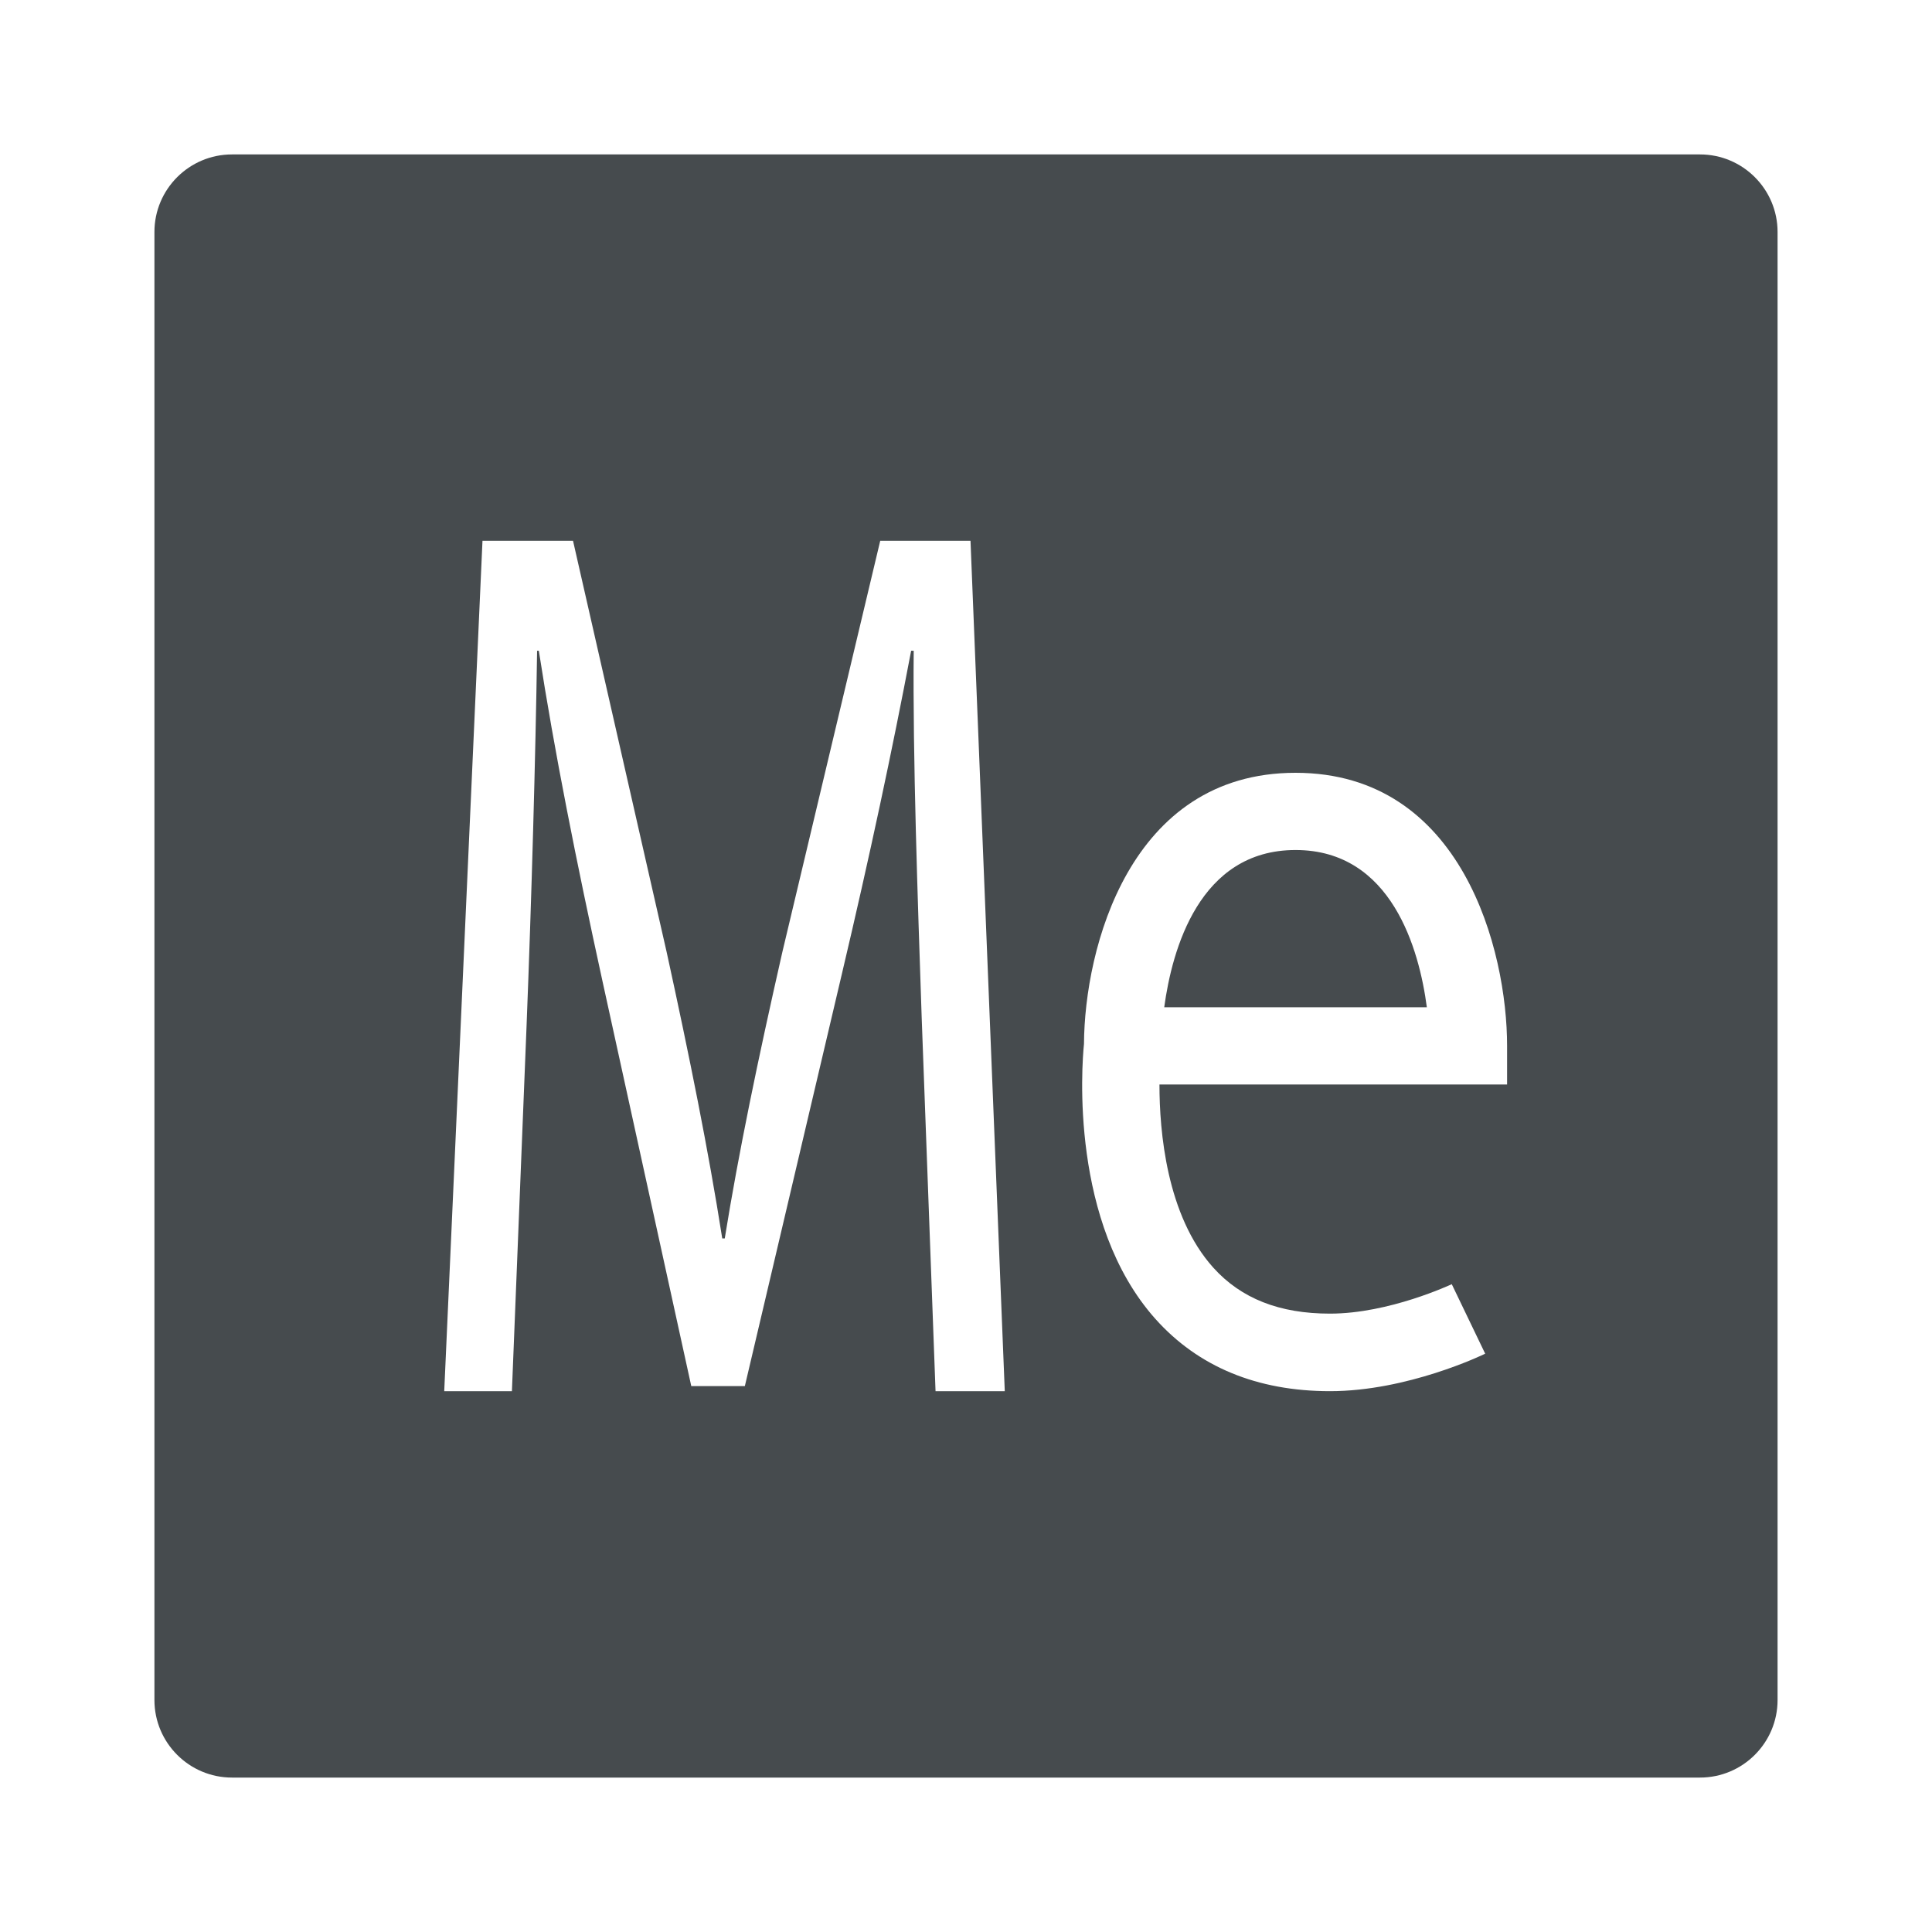
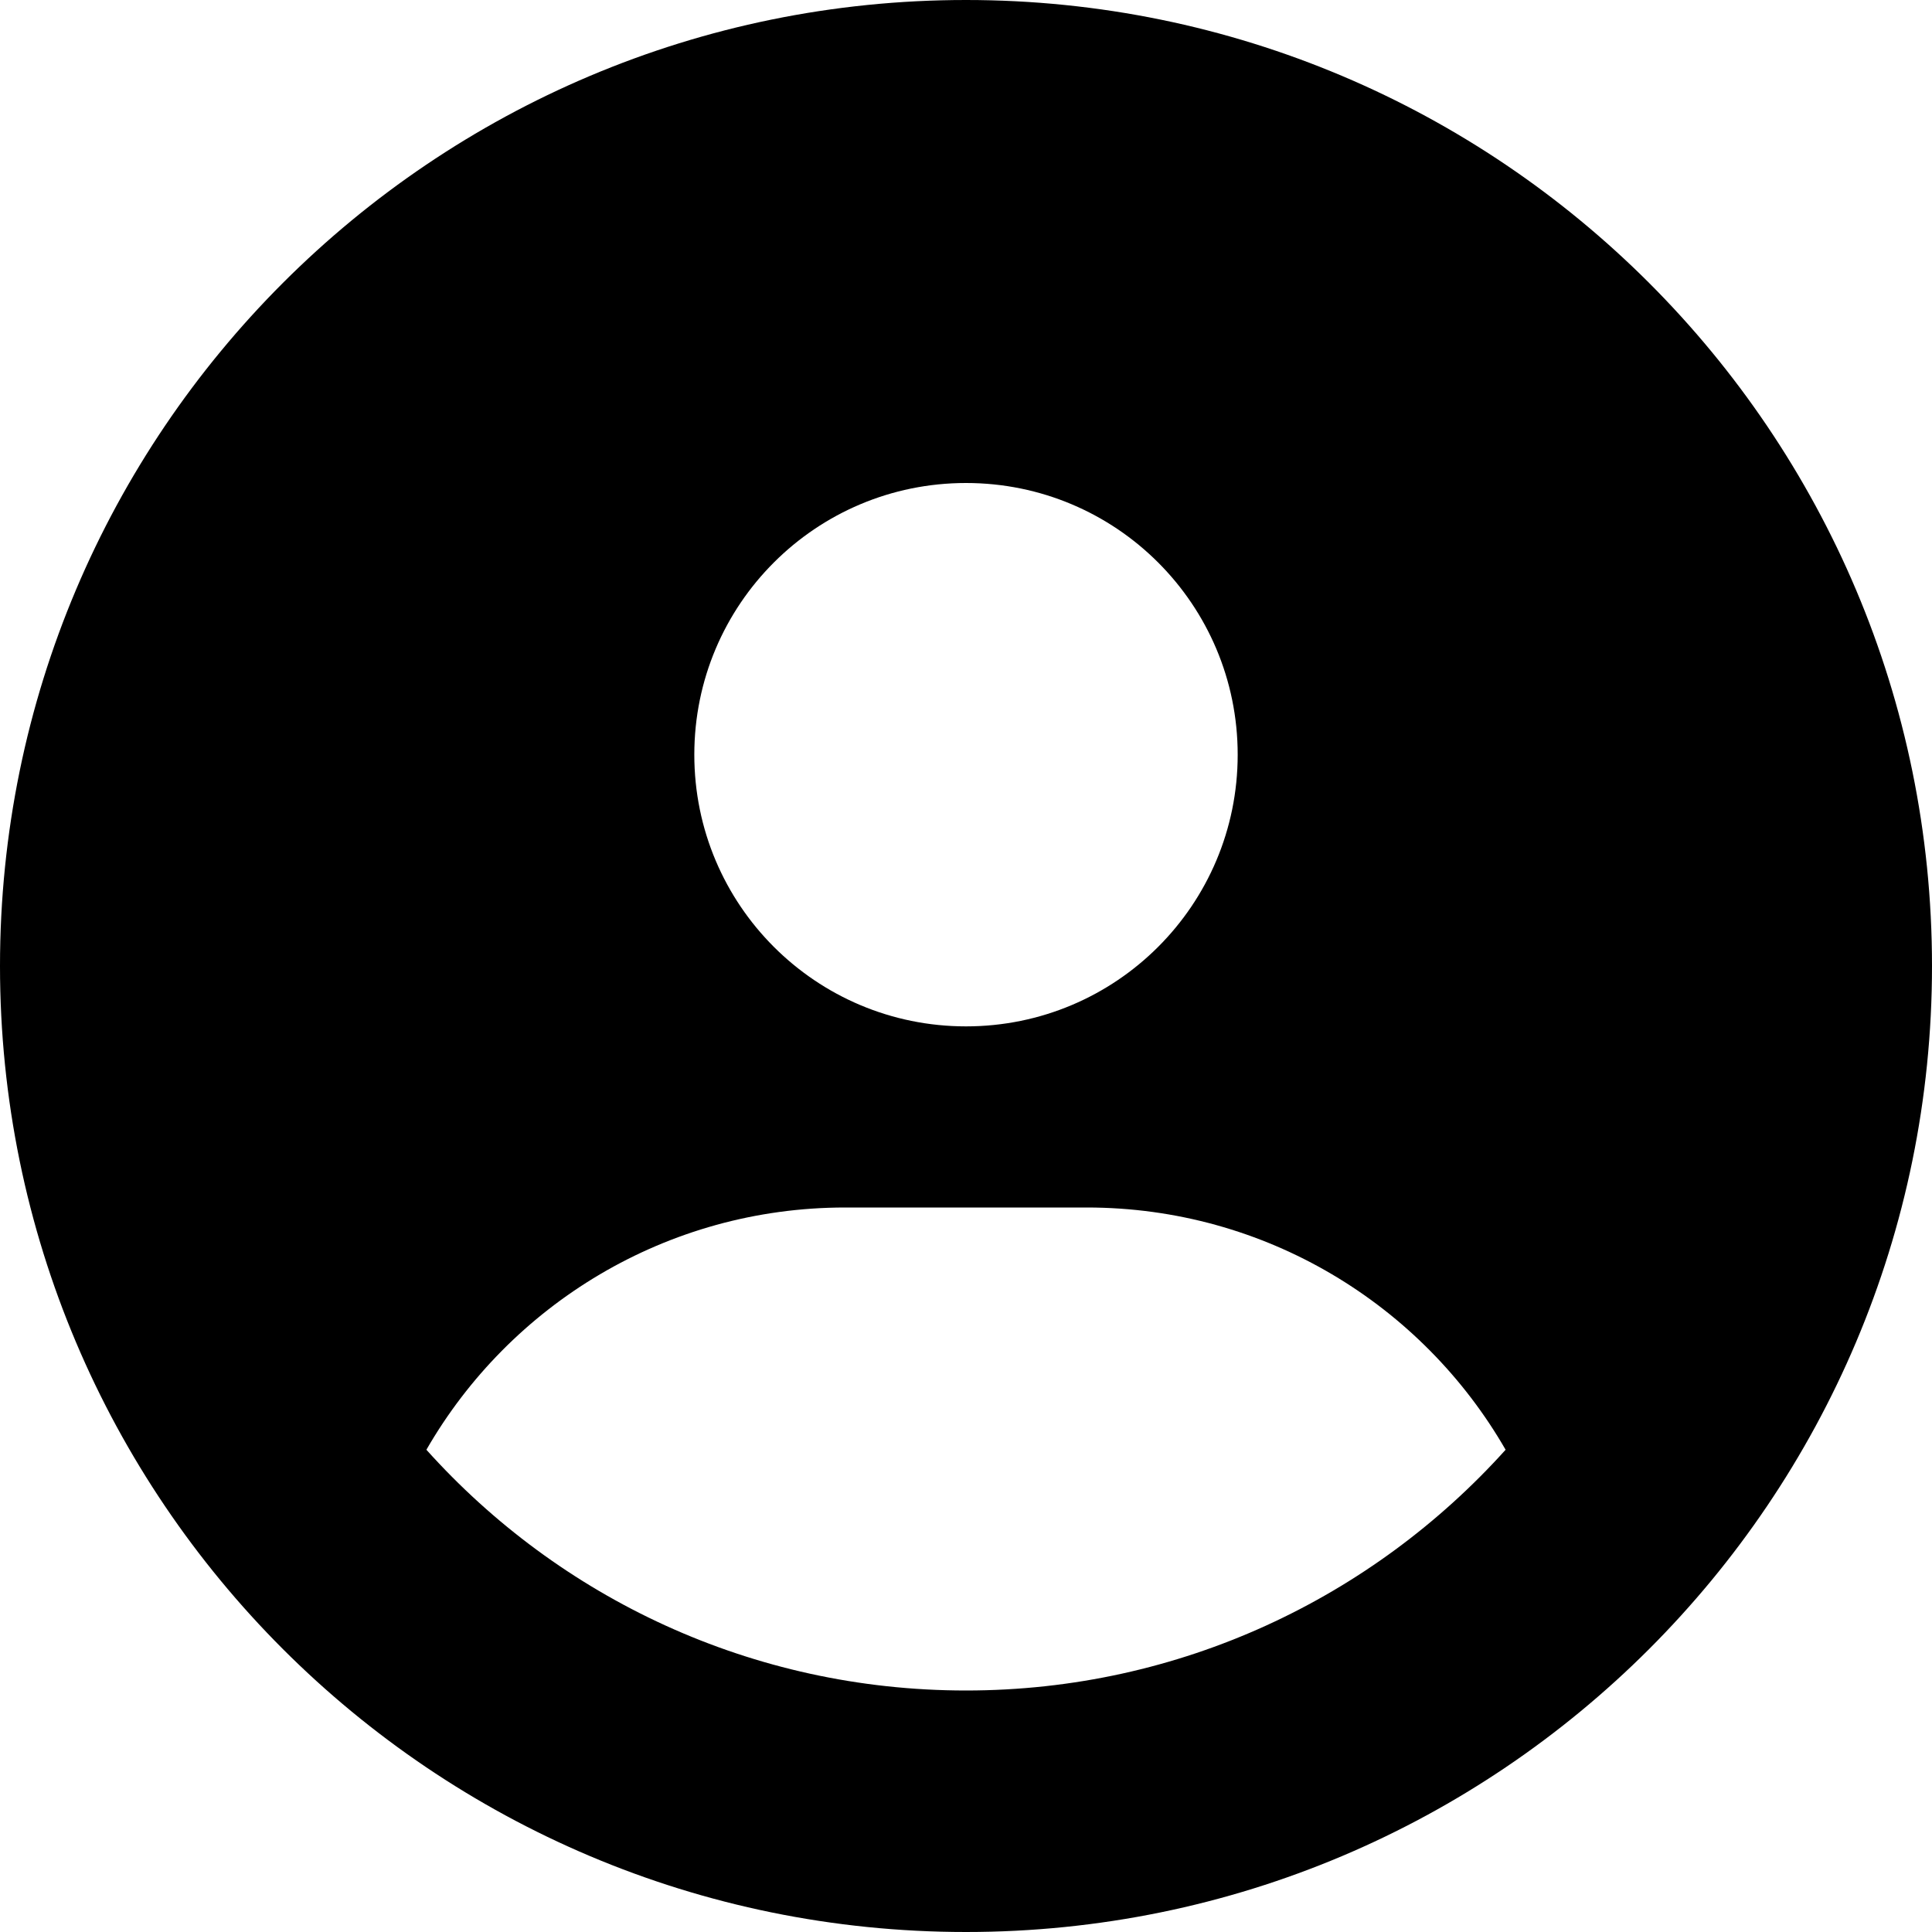
- <svg xmlns="http://www.w3.org/2000/svg" viewBox="0 0 30 30" width="30px" height="30px">
-   <g id="surface203160004">
-     <path style=" stroke:none;fill-rule:nonzero;fill:rgb(27.451%,29.412%,30.588%);fill-opacity:1;" d="M 3.602 2.398 C 2.938 2.398 2.398 2.938 2.398 3.602 L 2.398 26.398 C 2.398 27.062 2.938 27.602 3.602 27.602 L 26.398 27.602 C 27.062 27.602 27.602 27.062 27.602 26.398 L 27.602 3.602 C 27.602 2.938 27.062 2.398 26.398 2.398 Z M 7.492 8.398 L 8.898 8.398 L 10.352 14.785 C 10.707 16.41 11 17.859 11.215 19.23 L 11.254 19.23 C 11.469 17.898 11.77 16.449 12.148 14.785 L 13.668 8.398 L 15.07 8.398 L 15.602 21.602 L 14.527 21.602 L 14.312 15.805 C 14.25 13.961 14.172 11.75 14.188 10.105 L 14.148 10.105 C 13.855 11.652 13.504 13.297 13.074 15.117 L 11.566 21.523 L 10.734 21.523 L 9.355 15.234 C 8.949 13.375 8.609 11.672 8.367 10.105 L 8.34 10.105 C 8.316 11.75 8.254 13.961 8.176 15.941 L 7.949 21.602 L 6.898 21.602 Z M 20.117 12 C 22.715 12 23.402 14.773 23.402 16.238 L 23.402 16.84 L 18.004 16.84 C 18.004 17.566 18.113 18.875 18.84 19.684 C 19.273 20.164 19.867 20.398 20.652 20.398 C 21.574 20.398 22.531 19.945 22.543 19.941 L 23.062 21.02 C 23.016 21.043 21.852 21.602 20.652 21.602 C 19.52 21.602 18.605 21.223 17.941 20.48 C 16.613 18.992 16.797 16.547 16.832 16.211 C 16.84 14.734 17.535 12 20.117 12 Z M 20.117 13.199 C 18.621 13.199 18.199 14.75 18.078 15.641 L 22.156 15.641 C 22.039 14.75 21.613 13.199 20.117 13.199 Z M 20.117 13.199 " />
-   </g>
+ <svg xmlns="http://www.w3.org/2000/svg" viewBox="0 0 512 512">
+   <path d="M399 384.2C376.9 345.8 335.4 320 288 320H224c-47.4 0-88.9 25.8-111 64.2c35.2 39.2 86.2 63.8 143 63.8s107.8-24.7 143-63.8zM512 256c0 141.4-114.6 256-256 256S0 397.4 0 256S114.6 0 256 0S512 114.6 512 256zM256 272c39.8 0 72-32.2 72-72s-32.2-72-72-72s-72 32.2-72 72s32.2 72 72 72z" />
</svg>
